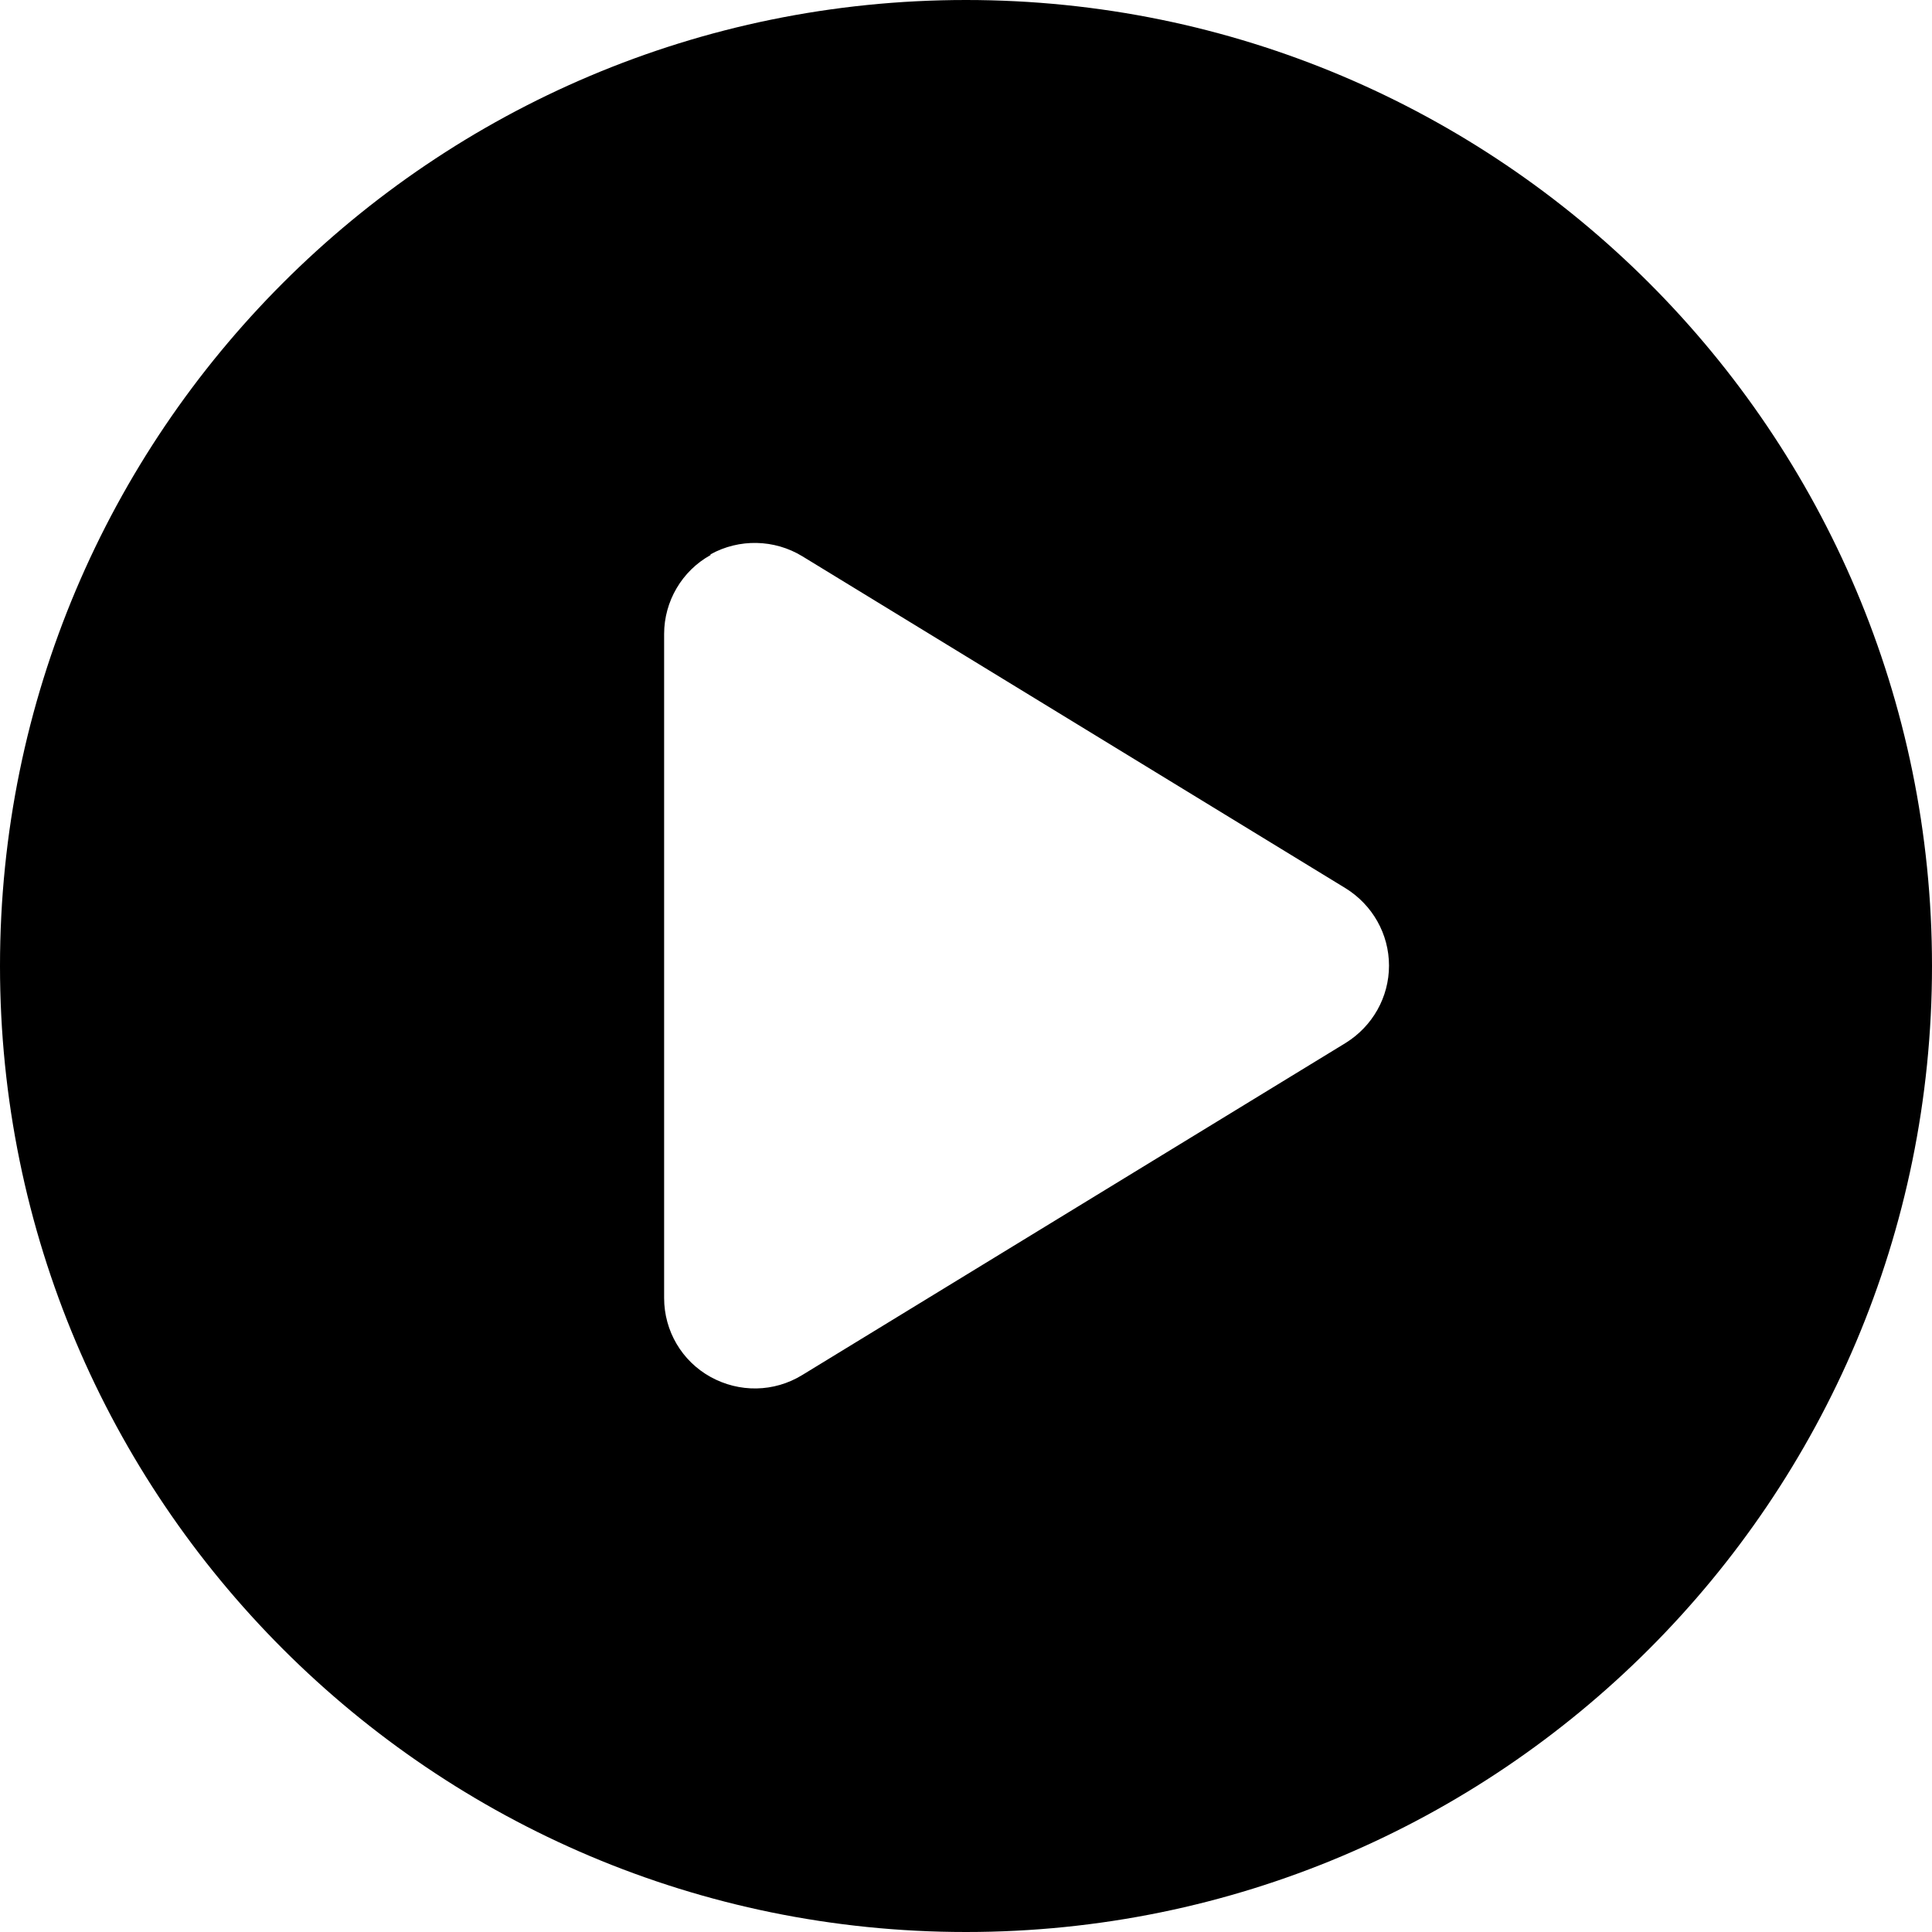
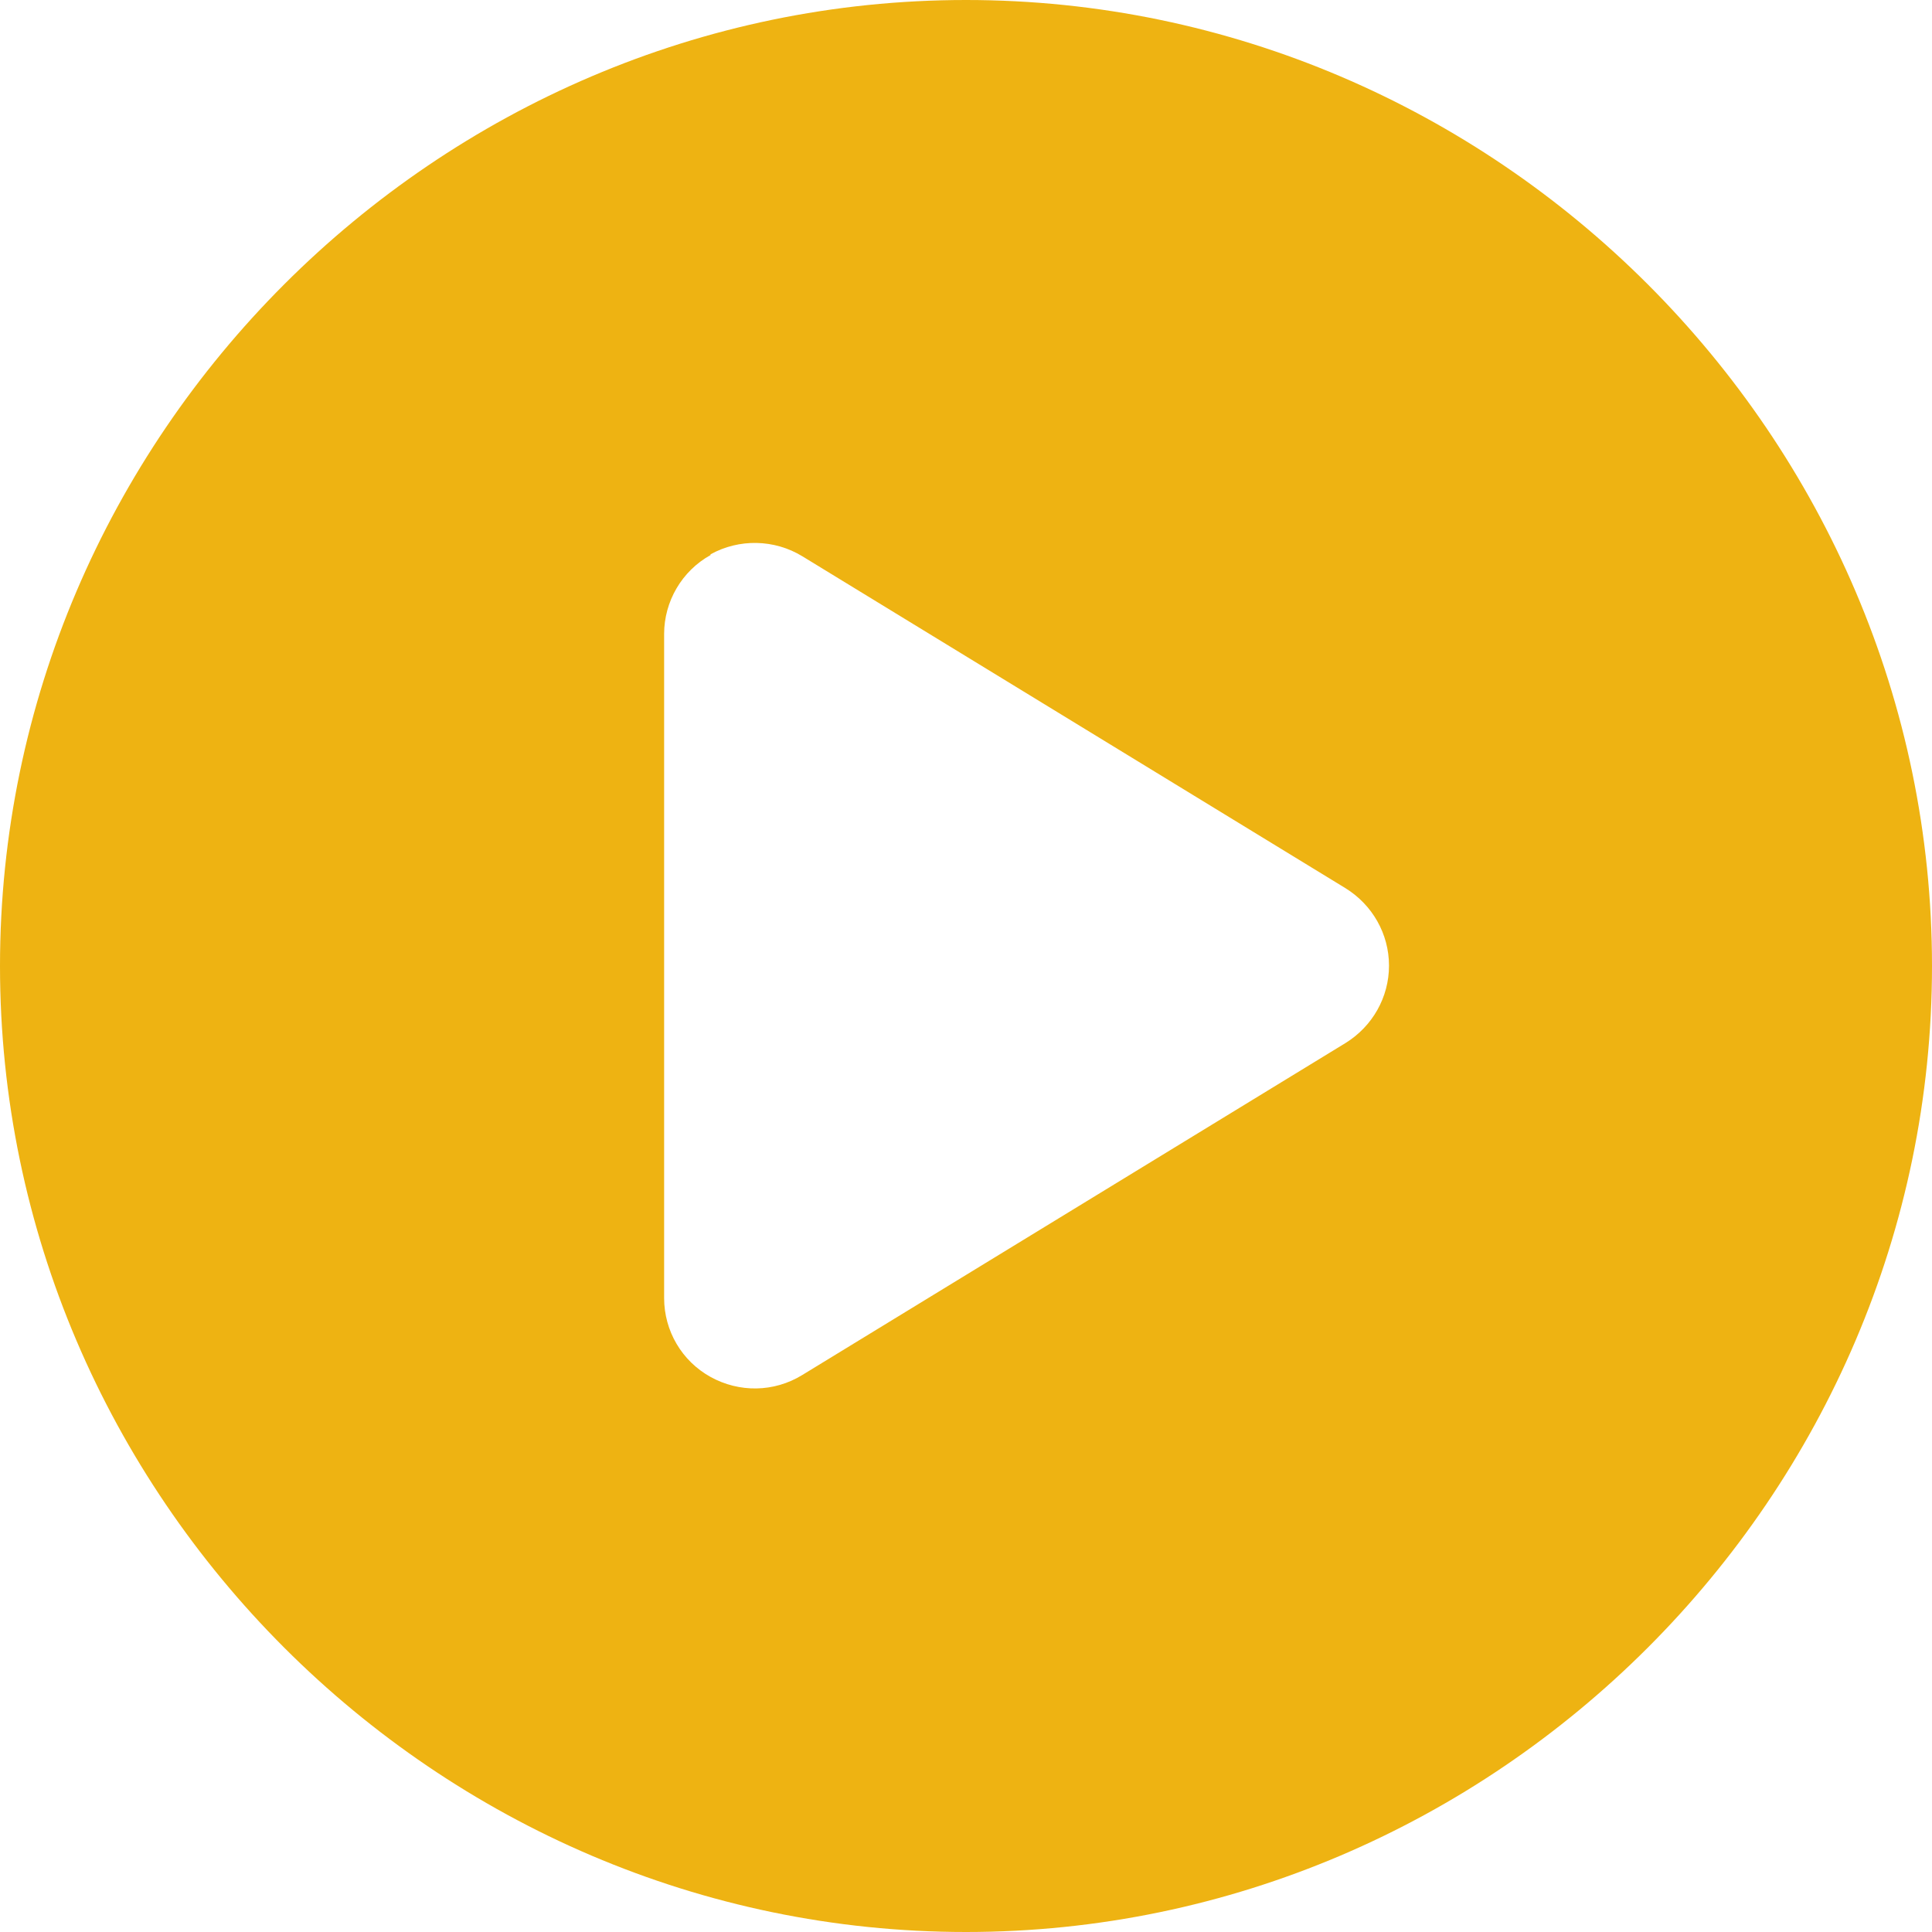
- <svg xmlns="http://www.w3.org/2000/svg" viewBox="0 0 512 512">
-   <path d="M0 256a256 256 0 1 1 512 0A256 256 0 1 1 0 256zM188.3 147.1c-7.6 4.2-12.3 12.3-12.3 20.9V344c0 8.7 4.7 16.7 12.3 20.9s16.8 4.1 24.3-.5l144-88c7.1-4.4 11.5-12.1 11.5-20.5s-4.4-16.1-11.5-20.5l-144-88c-7.4-4.5-16.7-4.7-24.3-.5z" />
+ <svg xmlns="http://www.w3.org/2000/svg" width="100%" height="100%" viewBox="0 0 512 512" version="1.1" xml:space="preserve" style="fill-rule:evenodd;clip-rule:evenodd;stroke-linejoin:round;stroke-miterlimit:2;">
+   <path d="M0,256C-0,115.563 115.563,0 256,0C396.437,-0 512,115.563 512,256C512,396.437 396.437,512 256,512C115.563,512 0,396.437 0,256ZM188.3,147.1C180.7,151.3 176,159.4 176,168L176,344C176,352.7 180.7,360.7 188.3,364.9C195.9,369.1 205.1,369 212.6,364.4L356.6,276.4C363.7,272 368.1,264.3 368.1,255.9C368.1,247.5 363.7,239.8 356.6,235.4L212.6,147.4C205.2,142.9 195.9,142.7 188.3,146.9L188.3,147.1Z" style="fill:rgb(238,179,18);fill-rule:nonzero;" />
</svg>
